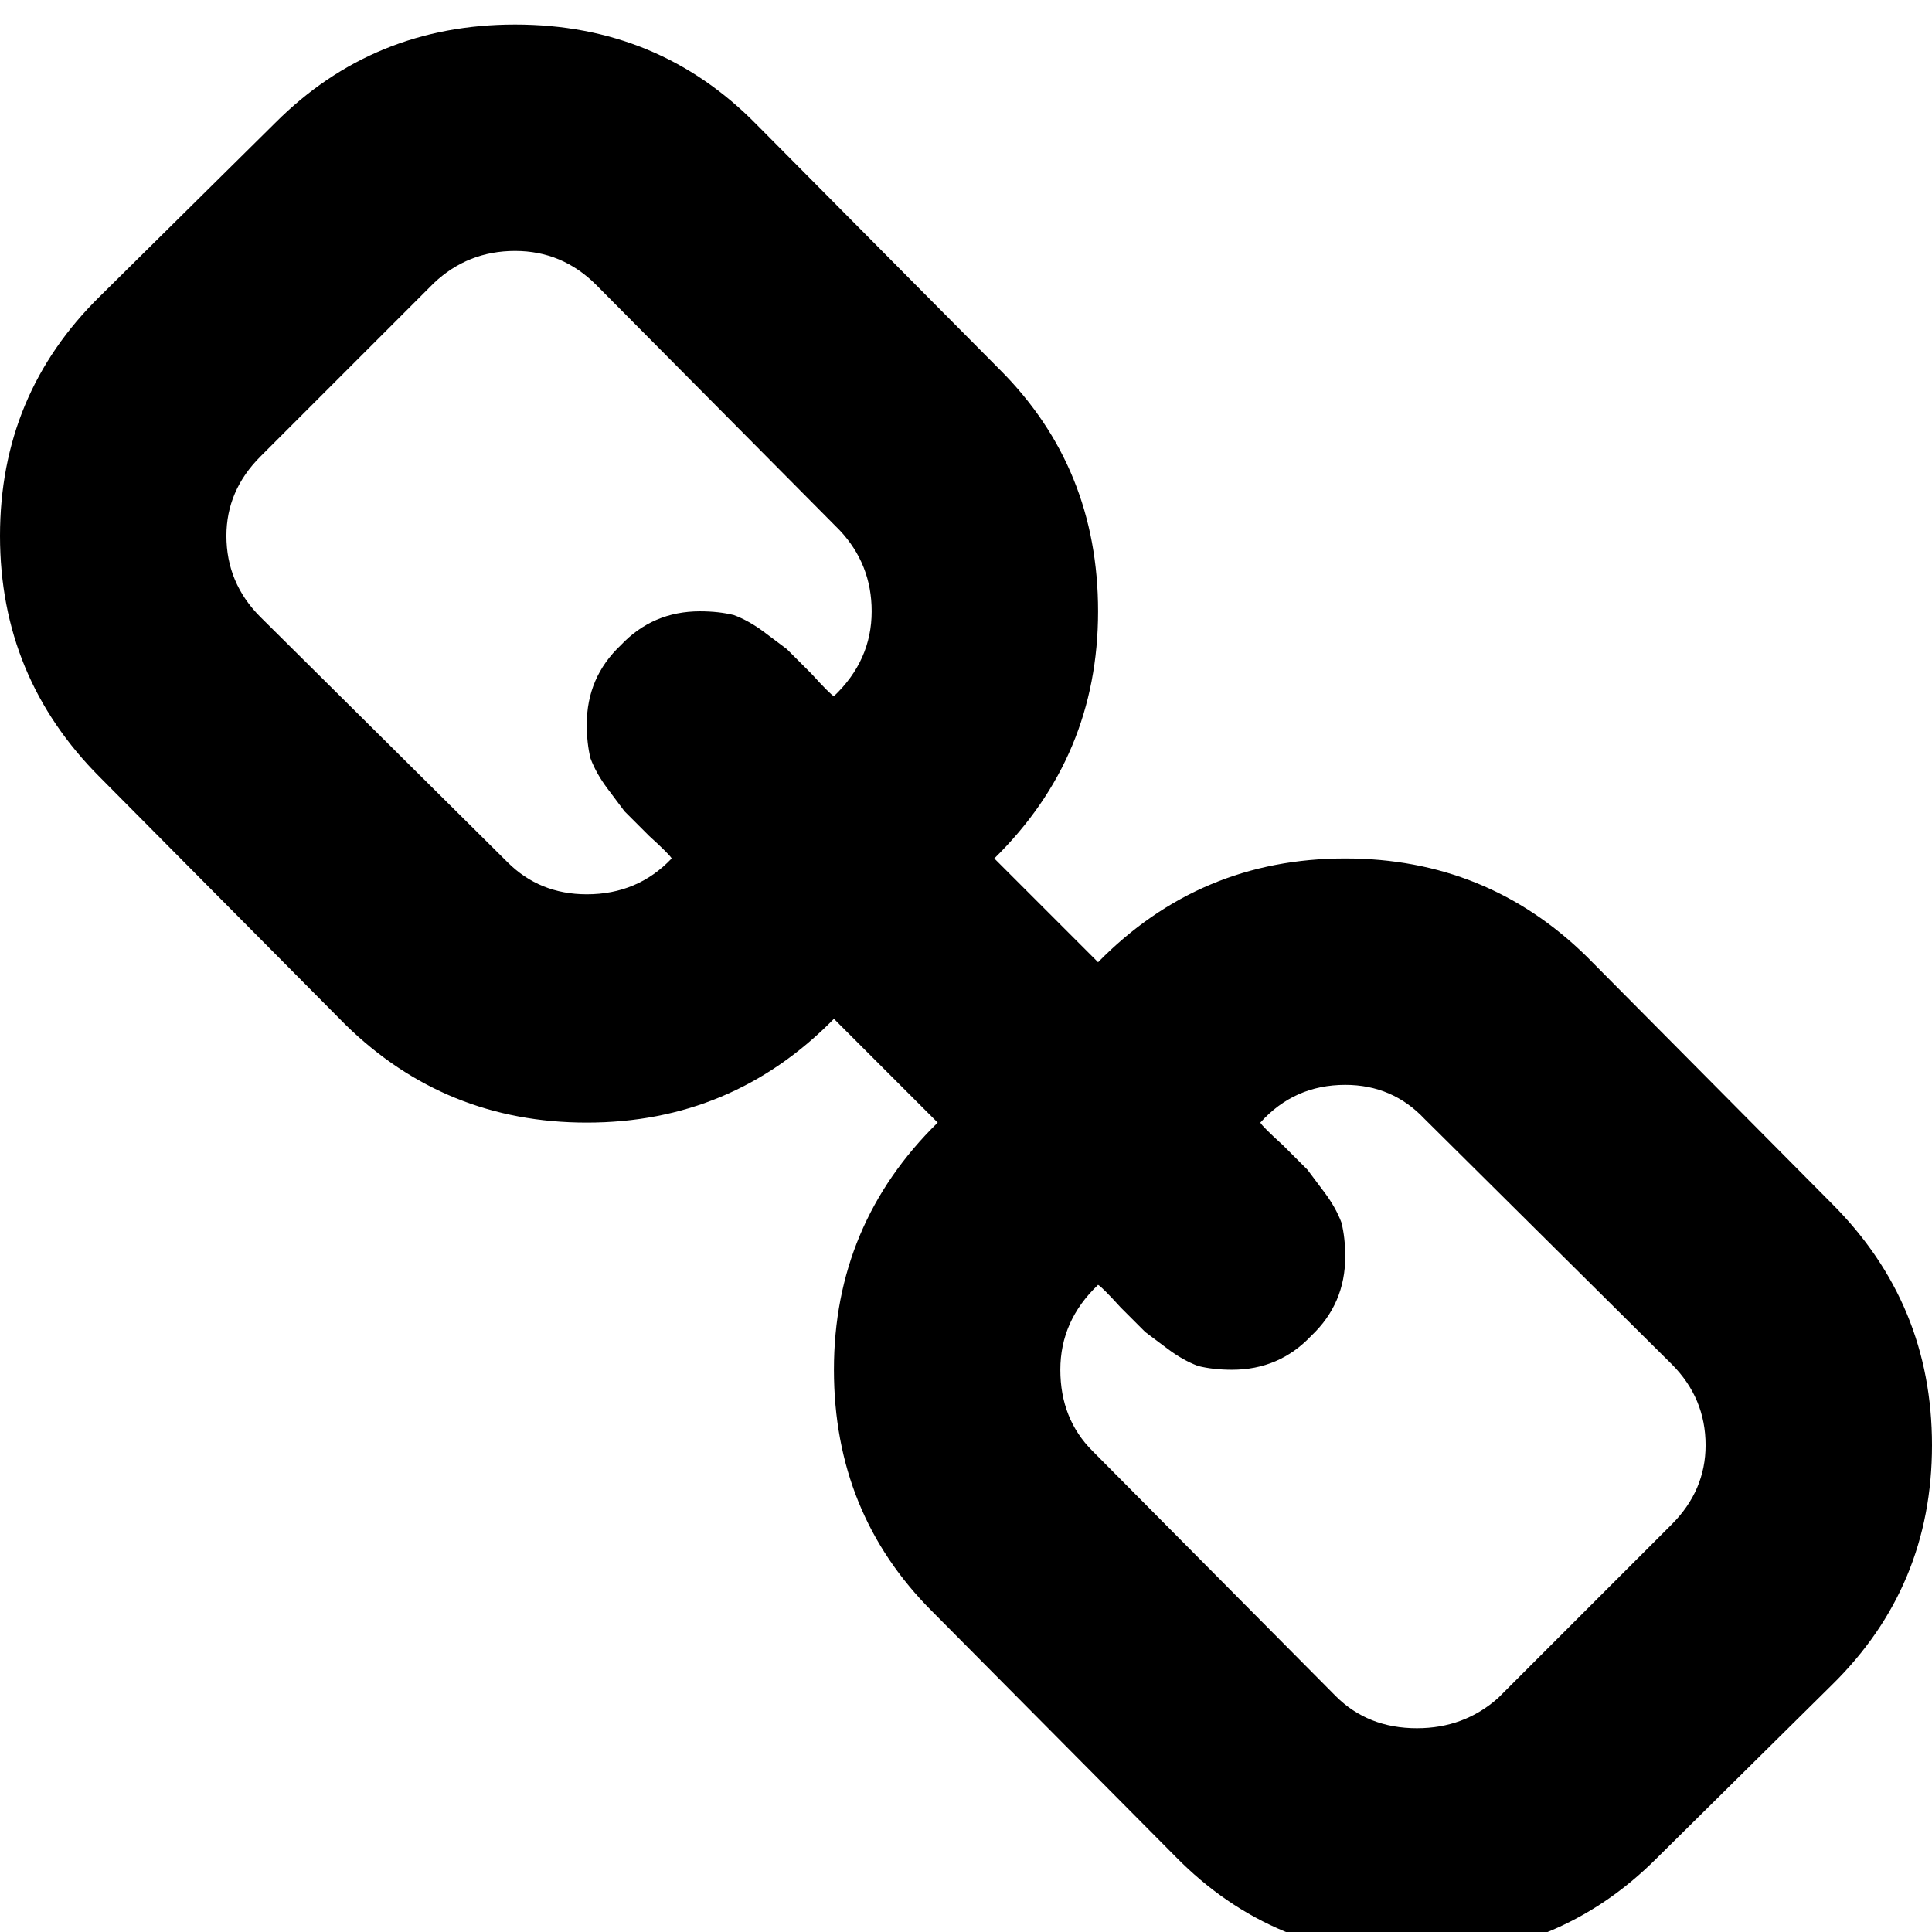
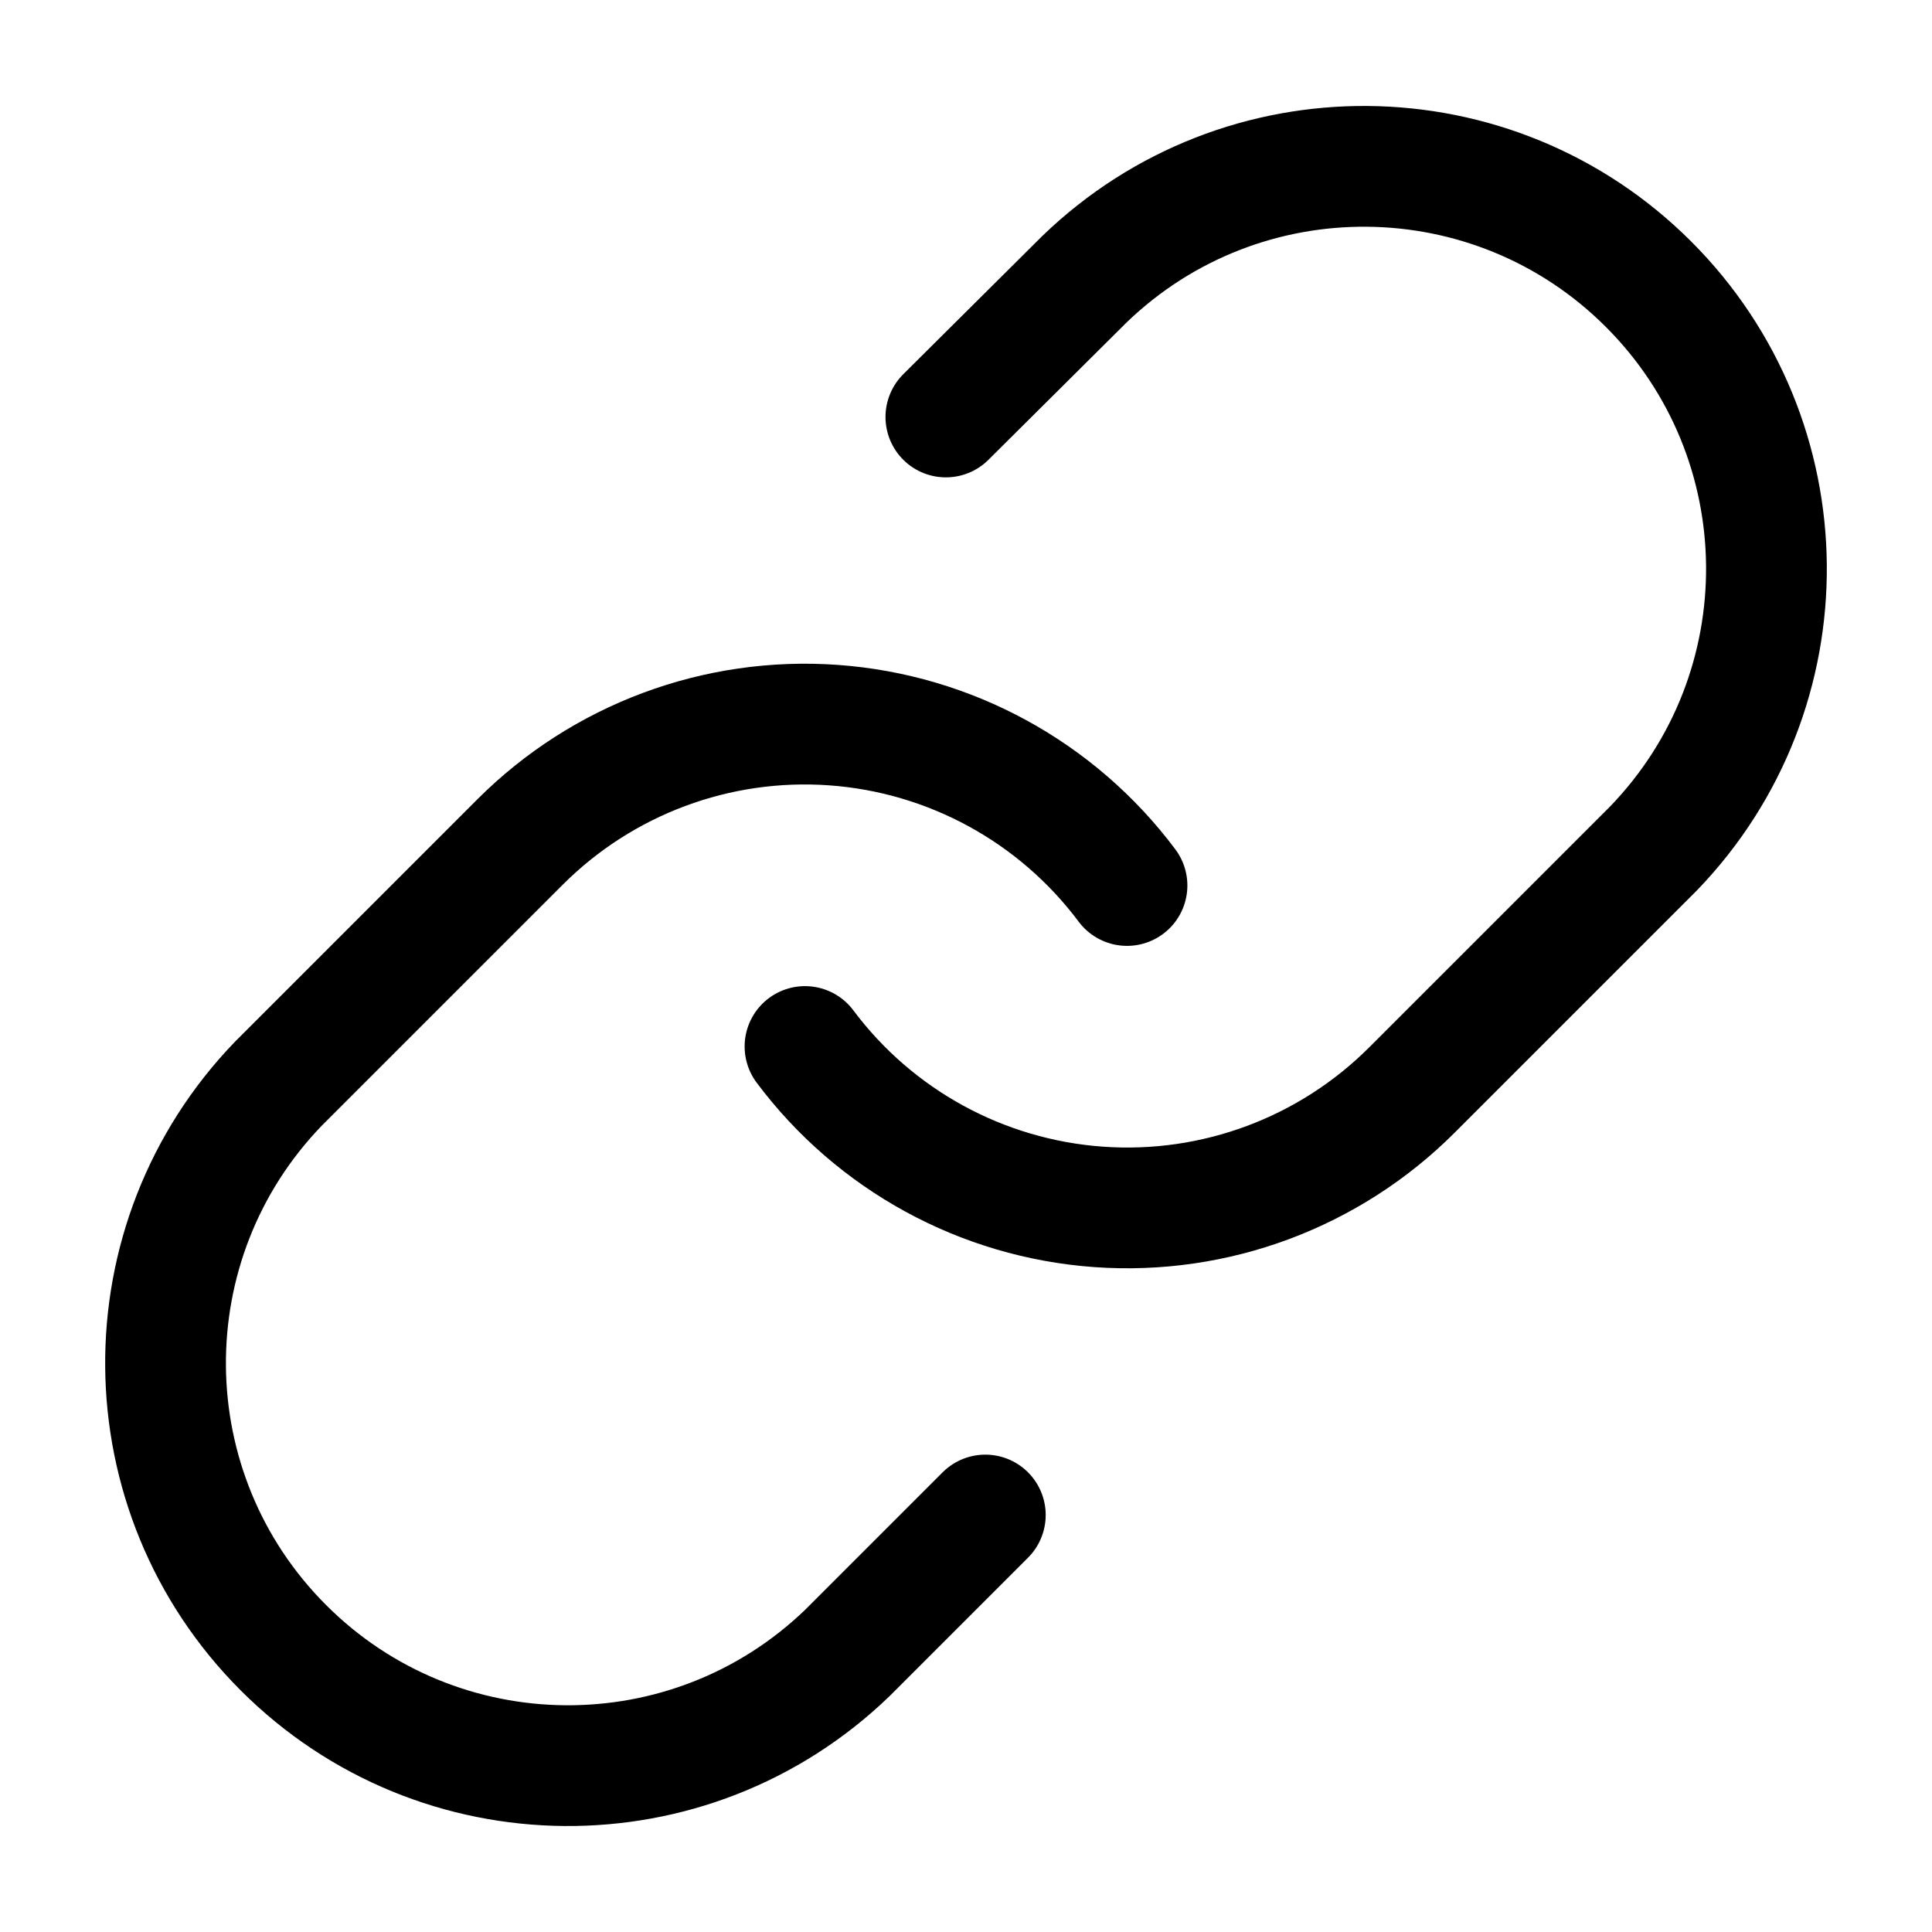
- <svg xmlns="http://www.w3.org/2000/svg" viewBox="0 0 1024 1024" width="32" height="32">
-   <path fill="currentColor" d="M886 808v0l-92 92q-18 16-43 16-26 0-43-17L579 769q-17-17-17-43t20-45q2 1 12 12 10 10 13 13 4 3 12 9t16 9q8 2 18 2 25 0 42-18 18-17 18-42 0-10-2-18-3-8-9-16t-9-12q-3-3-13-13-11-10-12-12 18-20 45-20 25 0 42 18l131 130q18 18 18 43 0 24-18 42zM462 324q0 26-20 45-2-1-12-12-10-10-13-13-4-3-12-9t-16-9q-8-2-18-2-25 0-42 18-18 17-18 42 0 10 2 18 3 8 9 16t9 12q3 3 13 13 11 10 12 12-18 19-45 19-25 0-42-17L138 327q-18-18-18-43 0-24 18-42l92-92q18-17 43-17t43 18l129 130q17 18 17 43zM1024 766q0-75-53-128L841 507q-53-52-128-52-77 0-131 55l-55-55q55-54 55-131 0-76-52-128L401 66q-52-53-128-53-75 0-127 52l-93 92Q0 209 0 284t53 128l130 131q53 52 128 52 77 0 131-55l55 55q-55 54-55 131 0 76 52 128l129 130q52 53 128 53 75 0 127-52l93-92q53-52 53-127z" />
+ <svg xmlns="http://www.w3.org/2000/svg" viewBox="0 0 24 24" fill="none" stroke="currentColor" stroke-width="1.5" stroke-linecap="round" stroke-linejoin="round">
+   <path d="M10 13a5 5 0 007.54.54l3-3a5 5 0 00-7.07-7.07l-1.72 1.71" />
+   <path d="M14 11a5 5 0 00-7.54-.54l-3 3a5 5 0 007.07 7.07l1.71-1.71" />
</svg>
